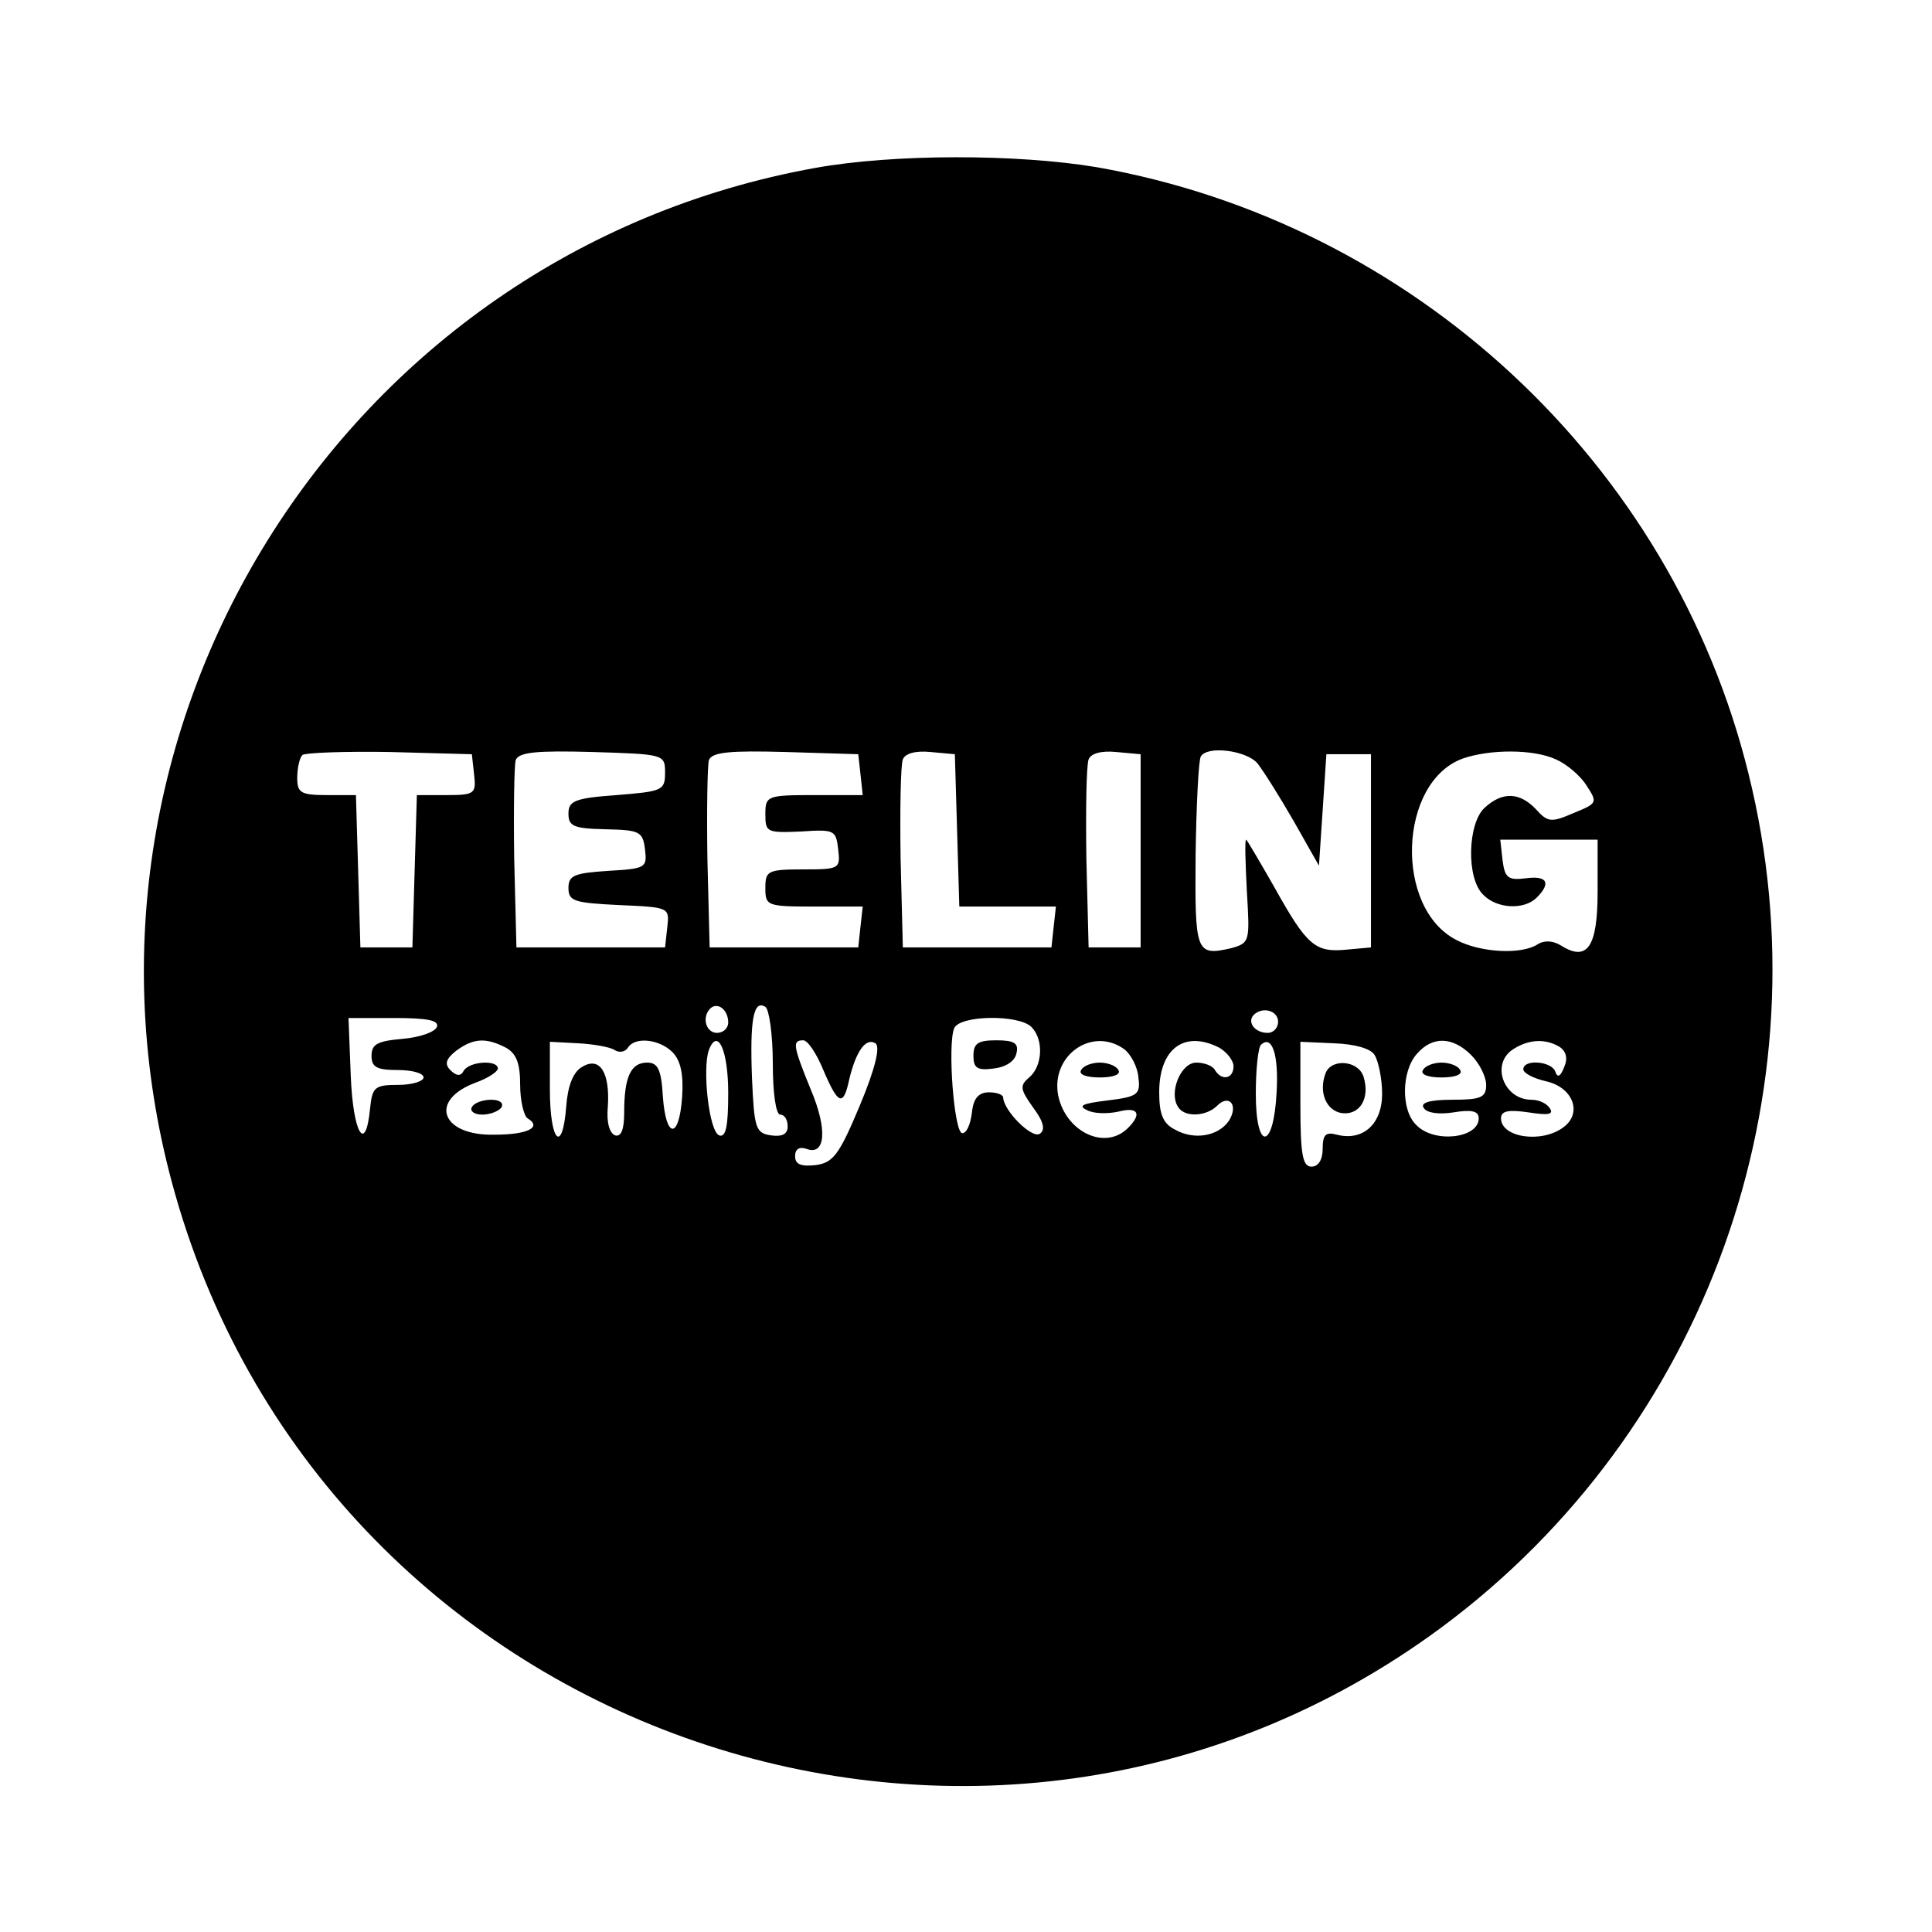
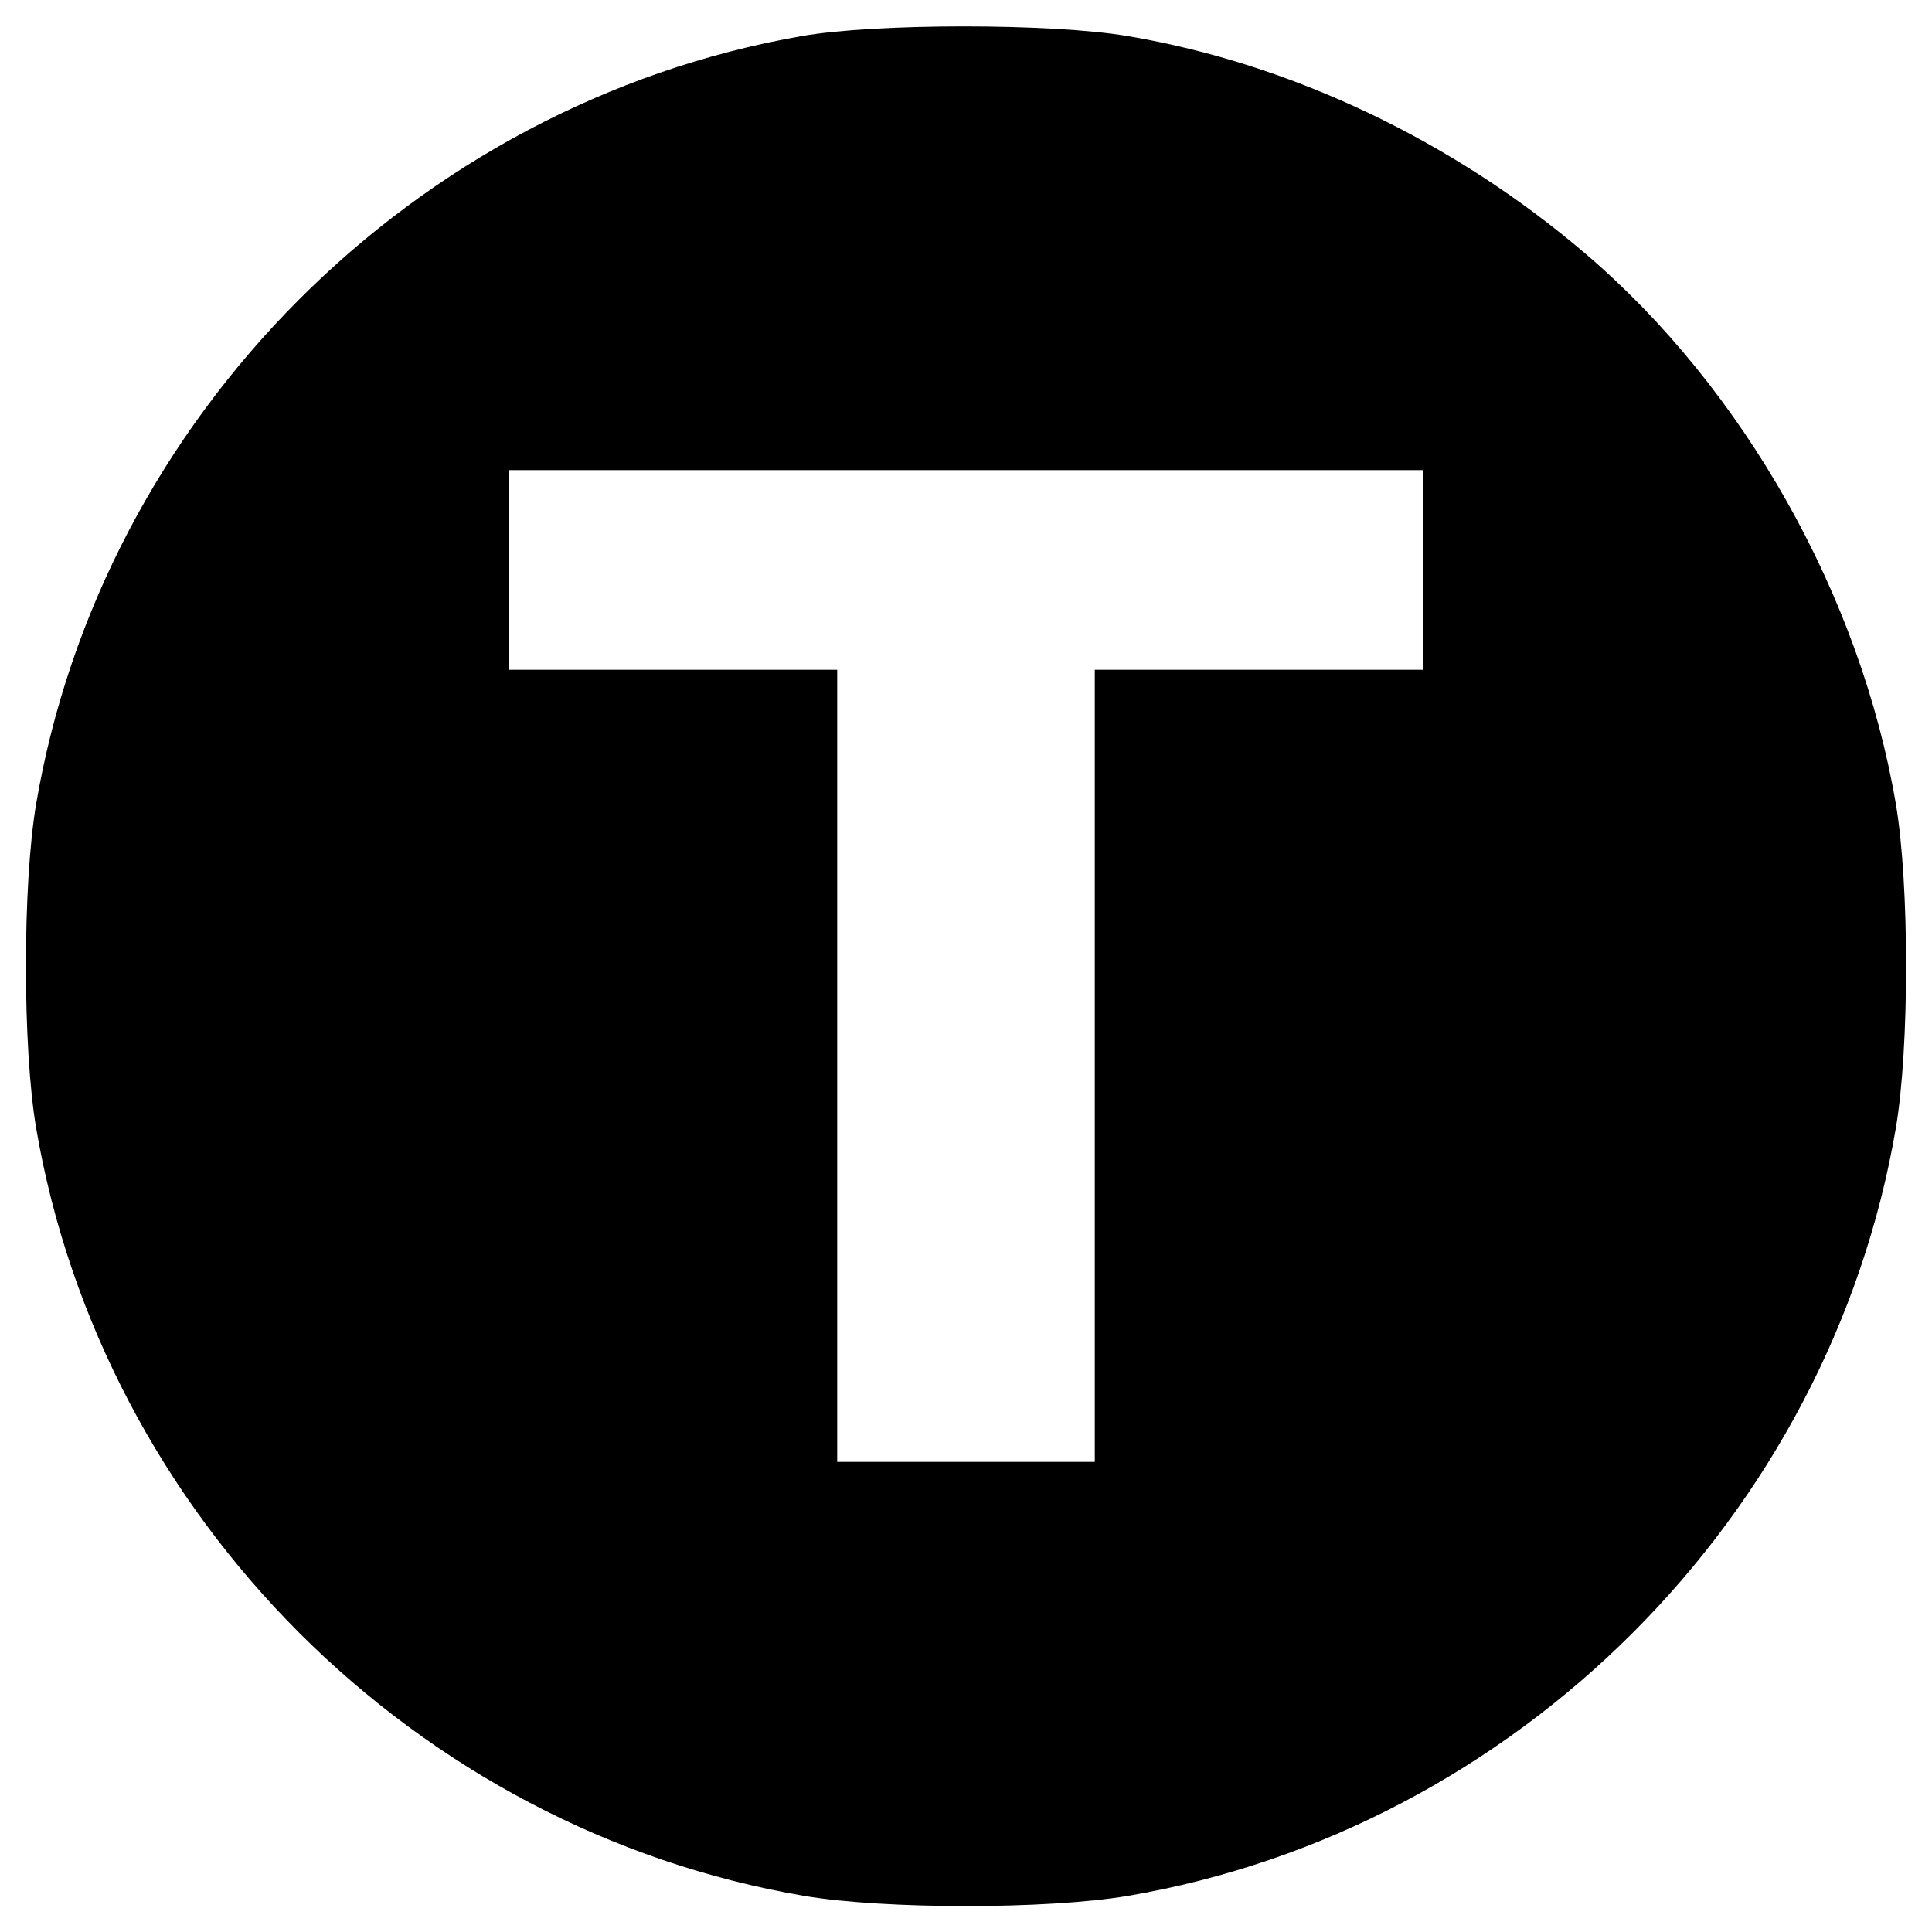
- <svg xmlns="http://www.w3.org/2000/svg" version="1.0" width="260pt" height="260pt" viewBox="0 0 260 260" preserveAspectRatio="xMidYMid meet">
-   <g transform="translate(0,260) scale(0.1,-0.1)" fill="#000000" stroke="none">
-     <path d="M1097 2374 c-638 -115 -1039 -759 -861 -1382 209 -733 1092 -1035 1704 -582 356 264 520 719 413 1149 -103 418 -451 741 -877 816 -108 18 -274 18 -379 -1z m-459 -816 c3 -26 1 -28 -37 -28 l-40 0 -3 -102 -3 -103 -35 0 -35 0 -3 103 -3 102 -39 0 c-35 0 -40 3 -40 23 0 13 3 27 7 31 4 3 57 5 117 4 l111 -3 3 -27z m257 2 c0 -24 -4 -25 -65 -30 -57 -4 -65 -8 -65 -25 0 -17 7 -20 50 -21 46 -1 50 -3 53 -27 3 -25 1 -26 -50 -29 -45 -3 -53 -6 -53 -23 0 -18 8 -20 68 -23 68 -3 68 -3 65 -30 l-3 -27 -100 0 -100 0 -3 119 c-1 66 0 126 2 133 4 11 29 13 103 11 97 -3 98 -3 98 -28z m263 -2 l3 -28 -65 0 c-64 0 -66 -1 -66 -26 0 -24 2 -25 48 -23 45 3 47 2 50 -24 3 -26 2 -27 -47 -27 -48 0 -51 -2 -51 -25 0 -24 2 -25 66 -25 l65 0 -3 -27 -3 -28 -100 0 -100 0 -3 119 c-1 66 0 126 2 133 4 11 29 13 103 11 l98 -3 3 -27z m130 -75 l3 -103 65 0 65 0 -3 -27 -3 -28 -100 0 -100 0 -3 119 c-1 66 0 126 3 134 3 8 17 12 37 10 l33 -3 3 -102z m247 -28 l0 -130 -35 0 -35 0 -3 119 c-1 66 0 126 3 134 3 8 17 12 37 10 l33 -3 0 -130z m157 118 c8 -10 30 -45 49 -78 l34 -60 5 75 5 75 30 0 30 0 0 -130 0 -130 -33 -3 c-42 -4 -53 5 -97 84 -20 35 -37 64 -38 64 -2 0 -1 -31 1 -70 4 -67 4 -69 -21 -76 -48 -11 -49 -6 -48 126 1 68 4 127 7 132 9 15 61 8 76 -9z m402 5 c14 -6 33 -22 41 -35 15 -23 15 -24 -17 -37 -30 -13 -35 -13 -51 5 -22 23 -45 24 -69 2 -23 -21 -25 -95 -2 -117 18 -19 55 -21 72 -4 20 20 14 30 -15 26 -24 -3 -28 1 -31 25 l-3 27 65 0 66 0 0 -70 c0 -75 -14 -95 -50 -72 -10 6 -22 7 -31 1 -22 -14 -77 -11 -109 6 -84 43 -78 212 8 244 37 13 96 13 126 -1z m-1114 -354 c0 -8 -7 -14 -15 -14 -15 0 -21 21 -9 33 10 9 24 -2 24 -19z m60 -55 c0 -39 4 -69 10 -69 6 0 10 -7 10 -16 0 -10 -7 -14 -22 -12 -21 3 -23 9 -26 77 -3 79 2 106 18 96 5 -3 10 -37 10 -76z m680 56 c0 -8 -6 -15 -14 -15 -17 0 -28 14 -19 24 12 12 33 6 33 -9z m-1132 -7 c-3 -7 -23 -14 -46 -16 -34 -3 -42 -7 -42 -23 0 -15 7 -19 35 -19 19 0 35 -4 35 -10 0 -5 -15 -10 -34 -10 -32 0 -35 -3 -38 -32 -6 -62 -23 -33 -26 45 l-3 77 61 0 c45 0 61 -3 58 -12z m800 0 c17 -17 15 -53 -3 -68 -13 -11 -12 -16 5 -40 15 -20 17 -31 9 -36 -11 -6 -48 31 -49 49 0 4 -9 7 -19 7 -14 0 -21 -8 -23 -27 -2 -16 -7 -28 -13 -28 -11 0 -20 118 -11 141 7 18 87 19 104 2z m-707 -28 c14 -8 19 -21 19 -50 0 -21 5 -42 10 -45 20 -12 0 -22 -44 -22 -72 -2 -90 46 -26 70 17 6 30 15 30 19 0 12 -38 10 -46 -3 -4 -8 -10 -7 -18 1 -8 8 -6 15 8 26 23 17 40 18 67 4z m146 -3 c6 -4 14 -3 18 3 9 15 42 12 60 -6 11 -11 15 -30 13 -60 -4 -58 -22 -57 -26 1 -2 36 -7 45 -21 45 -22 0 -31 -19 -31 -67 0 -23 -4 -33 -12 -31 -8 3 -12 18 -10 39 3 46 -11 68 -35 53 -12 -7 -19 -26 -21 -53 -5 -65 -22 -48 -22 23 l0 64 38 -2 c20 -1 43 -5 49 -9z m153 -58 c0 -44 -3 -60 -12 -57 -14 5 -23 90 -14 115 12 31 26 -1 26 -58z m128 31 c20 -47 27 -50 35 -12 9 37 22 56 35 48 7 -4 0 -34 -21 -84 -28 -67 -36 -77 -60 -80 -19 -2 -27 1 -27 12 0 10 6 13 15 10 26 -10 29 26 6 80 -24 59 -25 66 -10 66 6 0 18 -18 27 -40z m405 28 c9 -7 18 -24 19 -38 3 -23 -1 -26 -42 -31 -33 -4 -40 -7 -27 -13 9 -5 28 -5 42 -2 27 7 32 -3 13 -22 -31 -31 -84 -5 -94 44 -10 54 46 93 89 62z m128 2 c10 -6 19 -17 19 -25 0 -17 -16 -20 -25 -5 -3 6 -15 10 -25 10 -21 0 -37 -40 -25 -59 8 -15 38 -14 53 1 16 16 29 1 16 -20 -14 -21 -47 -27 -73 -12 -16 8 -21 21 -21 50 0 59 34 84 81 60z m77 -60 c-4 -78 -28 -80 -28 -2 0 32 3 62 7 66 15 14 24 -14 21 -64z m132 50 c5 -8 10 -32 10 -52 0 -41 -26 -64 -61 -55 -15 4 -19 0 -19 -19 0 -15 -6 -24 -15 -24 -12 0 -15 16 -15 84 l0 84 45 -2 c28 -1 50 -7 55 -16z m130 0 c11 -11 20 -29 20 -40 0 -17 -7 -20 -46 -20 -30 0 -43 -4 -38 -11 4 -7 21 -9 40 -6 24 4 34 2 34 -8 0 -27 -60 -34 -84 -9 -21 20 -20 73 1 96 21 24 48 23 73 -2z m119 11 c9 -6 11 -16 6 -27 -5 -13 -9 -15 -12 -6 -5 14 -43 17 -43 3 0 -5 13 -12 30 -16 37 -8 50 -43 24 -62 -29 -22 -84 -14 -84 12 0 10 10 12 37 8 26 -4 34 -3 29 5 -4 7 -15 12 -25 12 -38 0 -56 50 -23 69 21 13 43 13 61 2z" />
-     <path d="M1310 1179 c0 -16 5 -20 27 -17 17 2 29 10 31 21 3 13 -3 17 -27 17 -25 0 -31 -4 -31 -21z" />
-     <path d="M635 1110 c-3 -5 3 -10 14 -10 11 0 23 5 26 10 3 6 -3 10 -14 10 -11 0 -23 -4 -26 -10z" />
-     <path d="M1455 1160 c-4 -6 7 -10 25 -10 18 0 29 4 25 10 -3 6 -15 10 -25 10 -10 0 -22 -4 -25 -10z" />
-     <path d="M1784 1156 c-10 -26 1 -51 22 -54 24 -3 38 20 29 49 -7 22 -43 25 -51 5z" />
-     <path d="M1915 1160 c-4 -6 7 -10 25 -10 18 0 29 4 25 10 -3 6 -15 10 -25 10 -10 0 -22 -4 -25 -10z" />
+ <svg xmlns="http://www.w3.org/2000/svg" version="1.0" width="300pt" height="300pt" viewBox="0 0 300 300" preserveAspectRatio="xMidYMid meet">
+   <g transform="translate(0,300) scale(0.1,-0.1)" fill="#000000" stroke="none">
+     <path d="M1245 2944 c-602 -105 -1087 -592 -1189 -1193 -21 -125 -21 -377 0 -502 103 -604 589 -1090 1193 -1193 125 -21 377 -21 502 0 604 103 1090 589 1193 1193 21 125 21 377 0 502 -55 324 -236 645 -482 855 -205 175 -456 295 -711 338 -118 20 -392 20 -506 0z m965 -829 l0 -155 -255 0 -255 0 0 -615 0 -615 -200 0 -200 0 0 615 0 615 -255 0 -255 0 0 155 0 155 710 0 710 0 0 -155z" />
  </g>
</svg>
